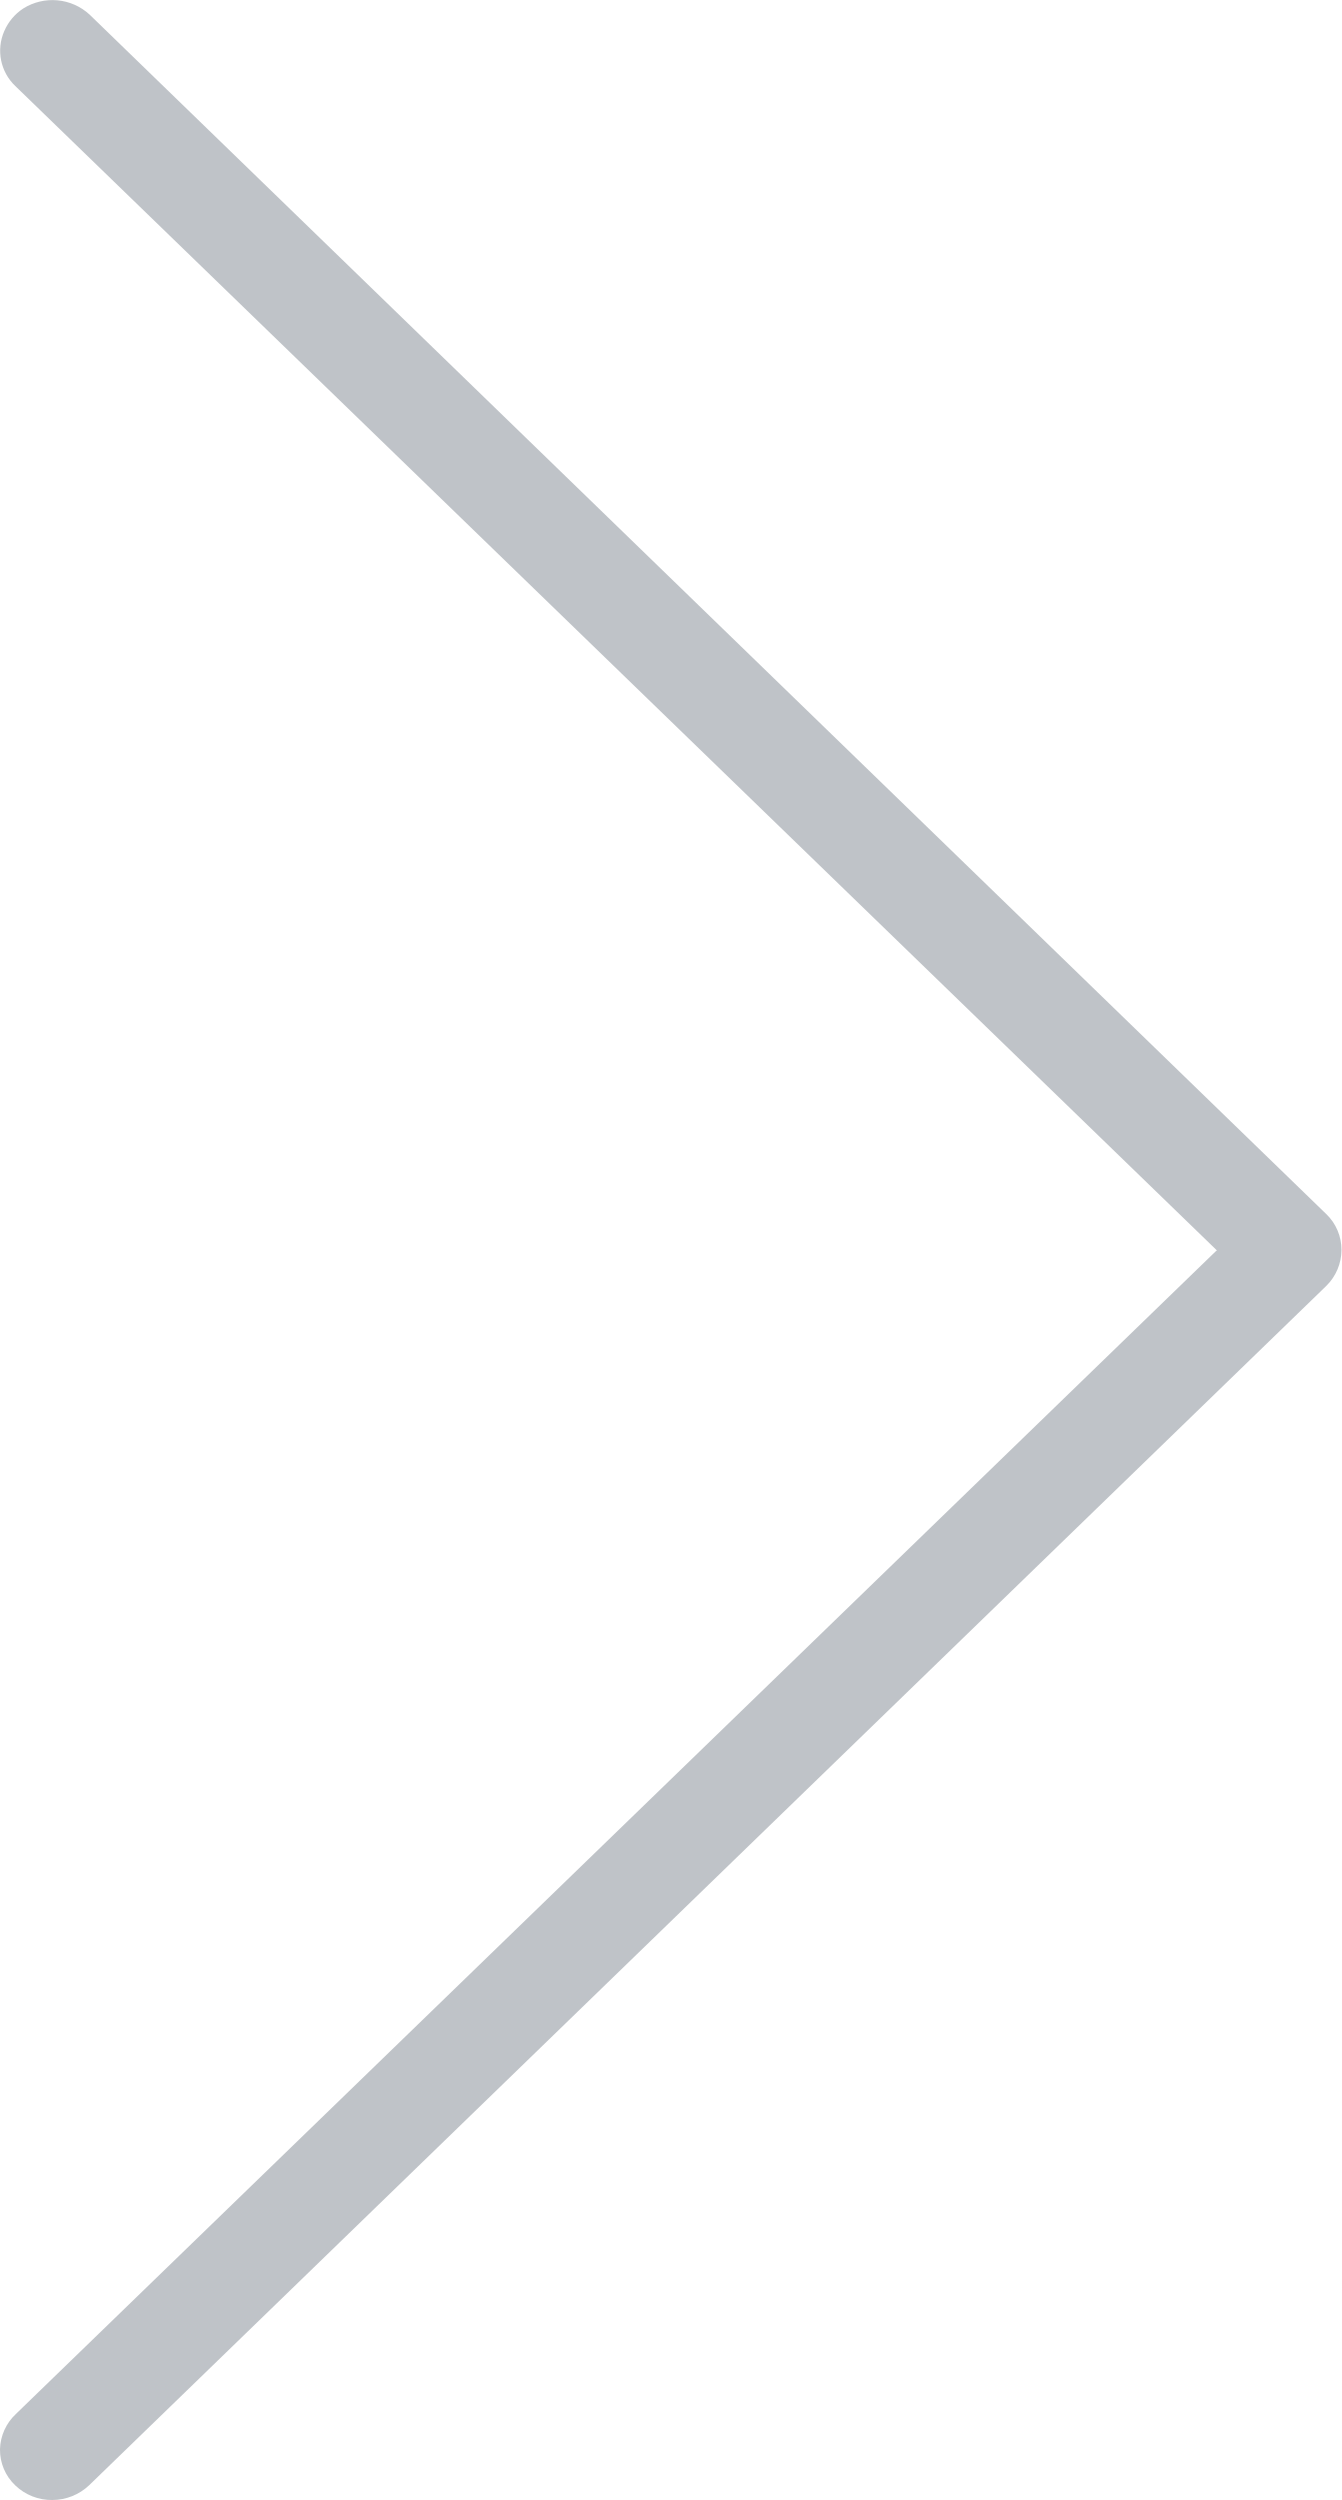
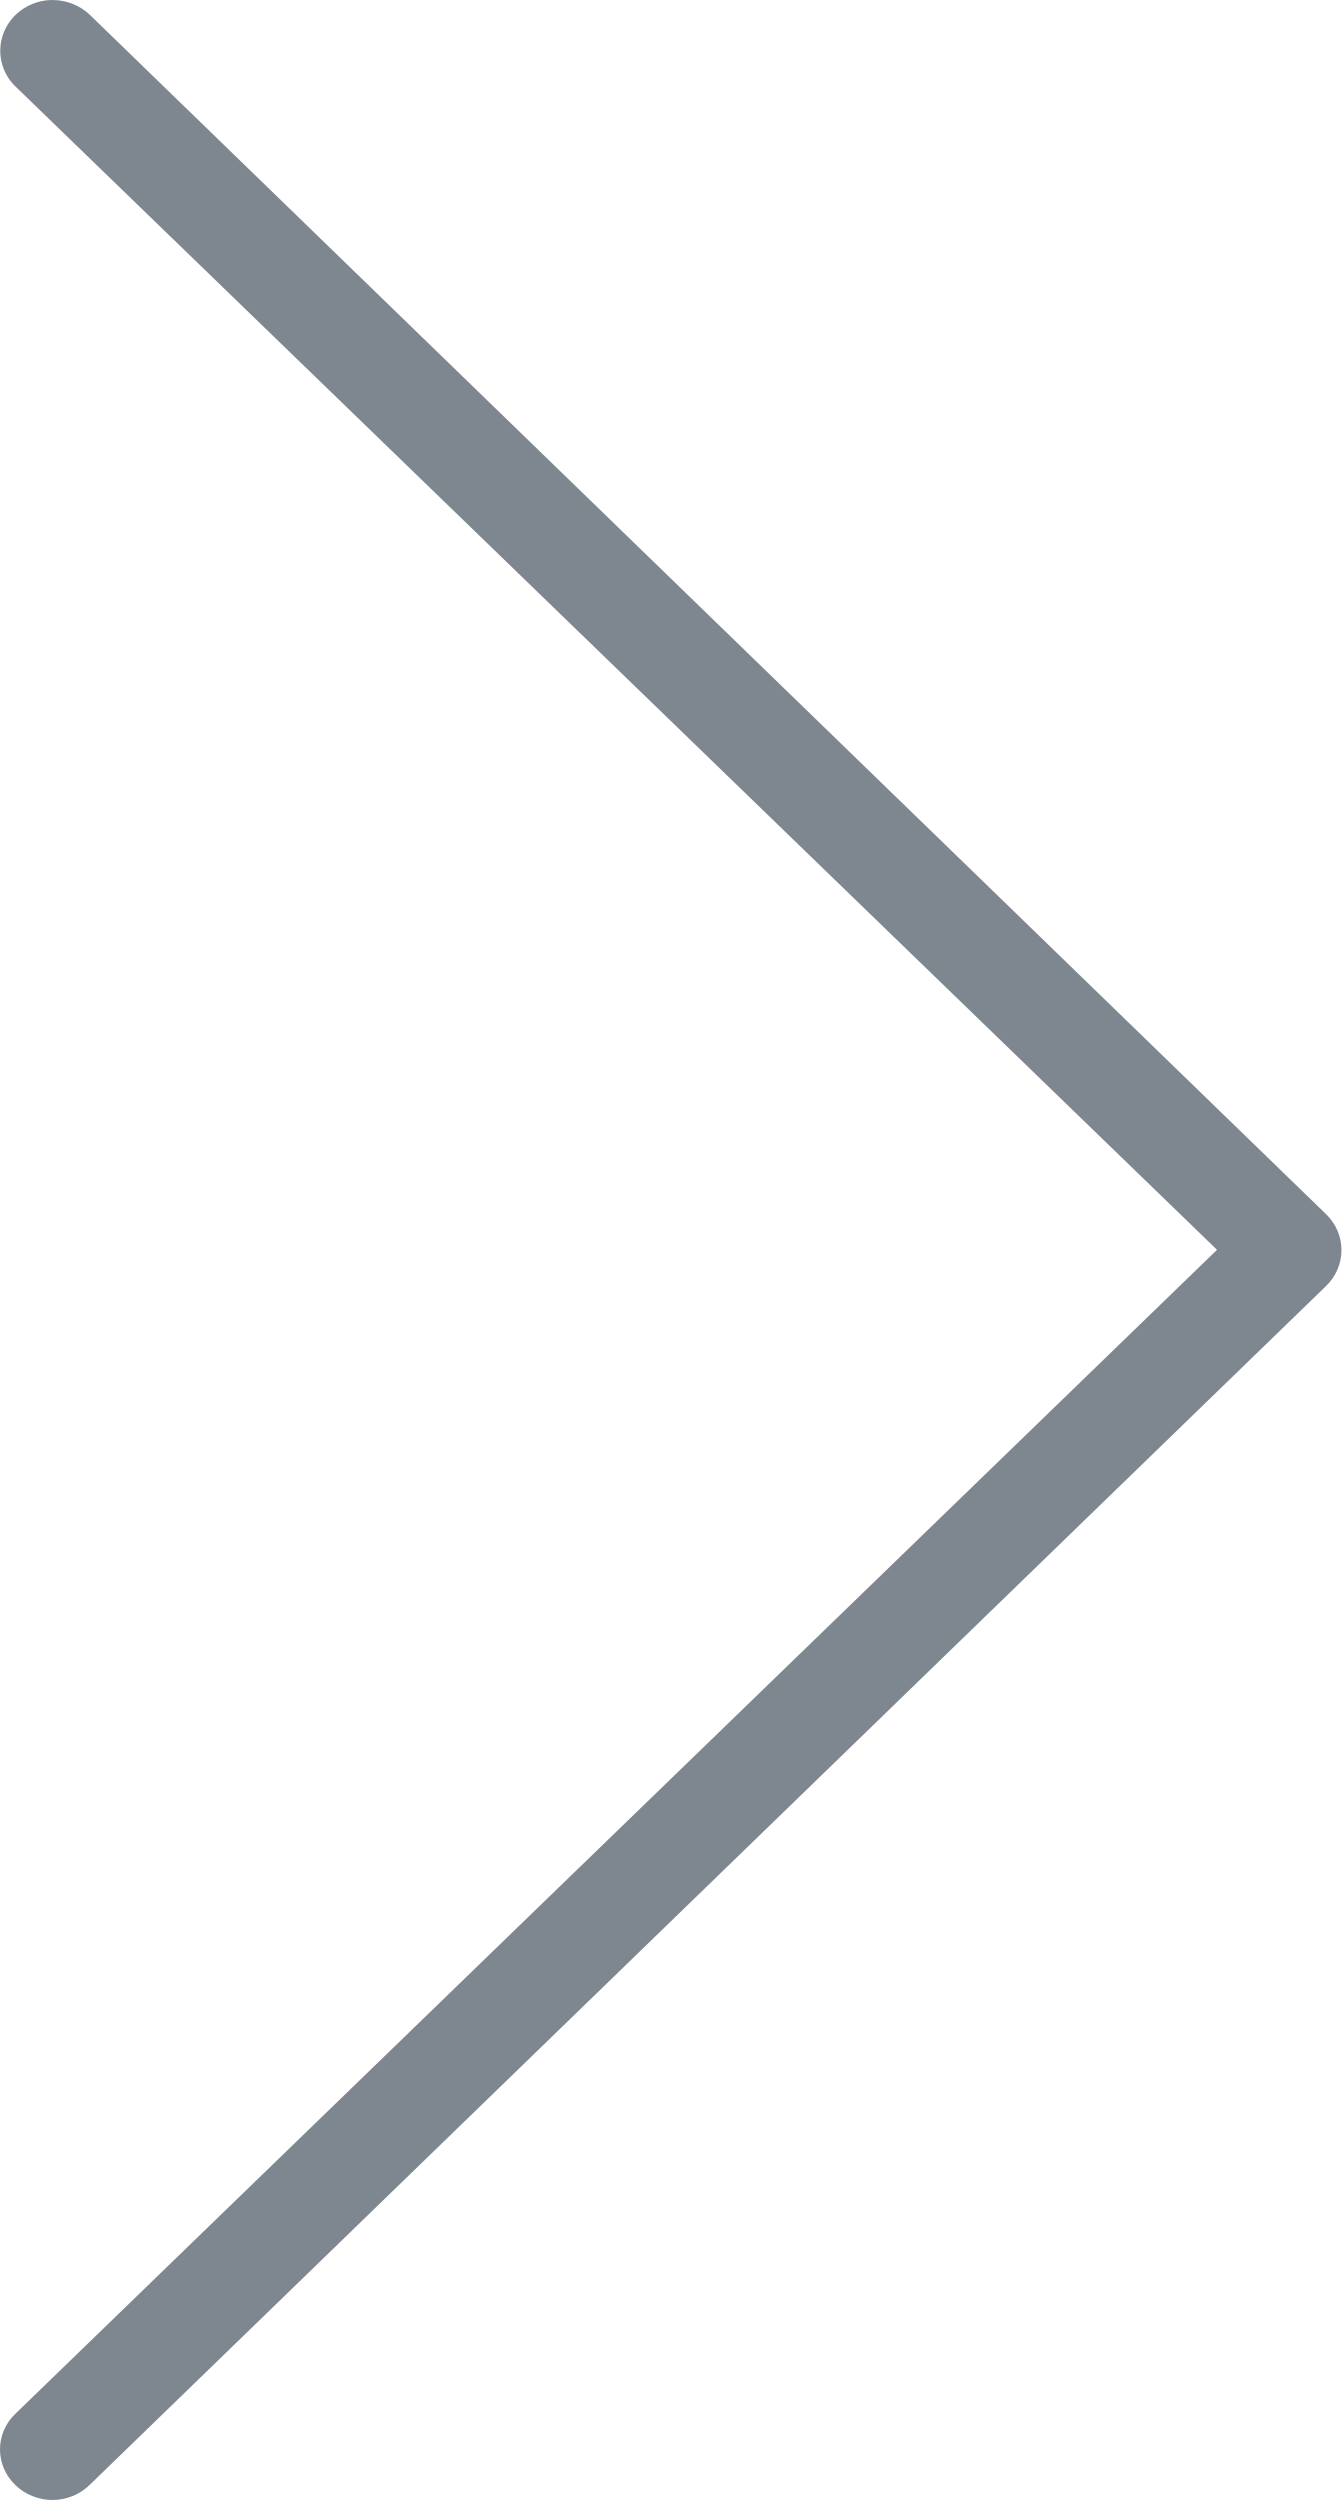
- <svg xmlns="http://www.w3.org/2000/svg" width="22" height="41" fill="none">
-   <path opacity=".3" d="M19.96 20.5.26 39.59a.82.82 0 0 0-.26.58.8.8 0 0 0 .25.59.86.86 0 0 0 .61.24.88.88 0 0 0 .6-.24l20.29-19.67a.83.83 0 0 0 .25-.59.81.81 0 0 0-.25-.59L1.47.24A.9.9 0 0 0 .38.14a.84.84 0 0 0-.31.37.8.8 0 0 0 .18.9l19.7 19.09Z" fill="#283645" />
+ <svg xmlns="http://www.w3.org/2000/svg" width="22" height="41" viewBox="0 0 22 41" fill="none">
+   <path opacity="0.6" d="M19.959 20.497L0.252 39.586C0.172 39.662 0.109 39.753 0.065 39.853C0.022 39.954 0 40.062 0 40.17C0 40.279 0.022 40.387 0.065 40.487C0.109 40.588 0.172 40.679 0.252 40.755C0.331 40.833 0.426 40.894 0.531 40.936C0.635 40.978 0.747 41 0.86 41C0.973 41 1.085 40.978 1.189 40.936C1.293 40.894 1.388 40.833 1.468 40.755L21.747 21.091C21.828 21.014 21.891 20.922 21.934 20.821C21.978 20.72 22 20.611 22 20.502C22 20.392 21.978 20.283 21.934 20.182C21.891 20.081 21.828 19.989 21.747 19.912L1.468 0.238C1.303 0.084 1.083 -0.001 0.855 7.62939e-06C0.686 0.002 0.522 0.051 0.382 0.143C0.242 0.234 0.133 0.364 0.069 0.515C0.005 0.666 -0.012 0.832 0.02 0.993C0.053 1.153 0.133 1.301 0.252 1.417L19.959 20.497Z" fill="#283645" />
</svg>
